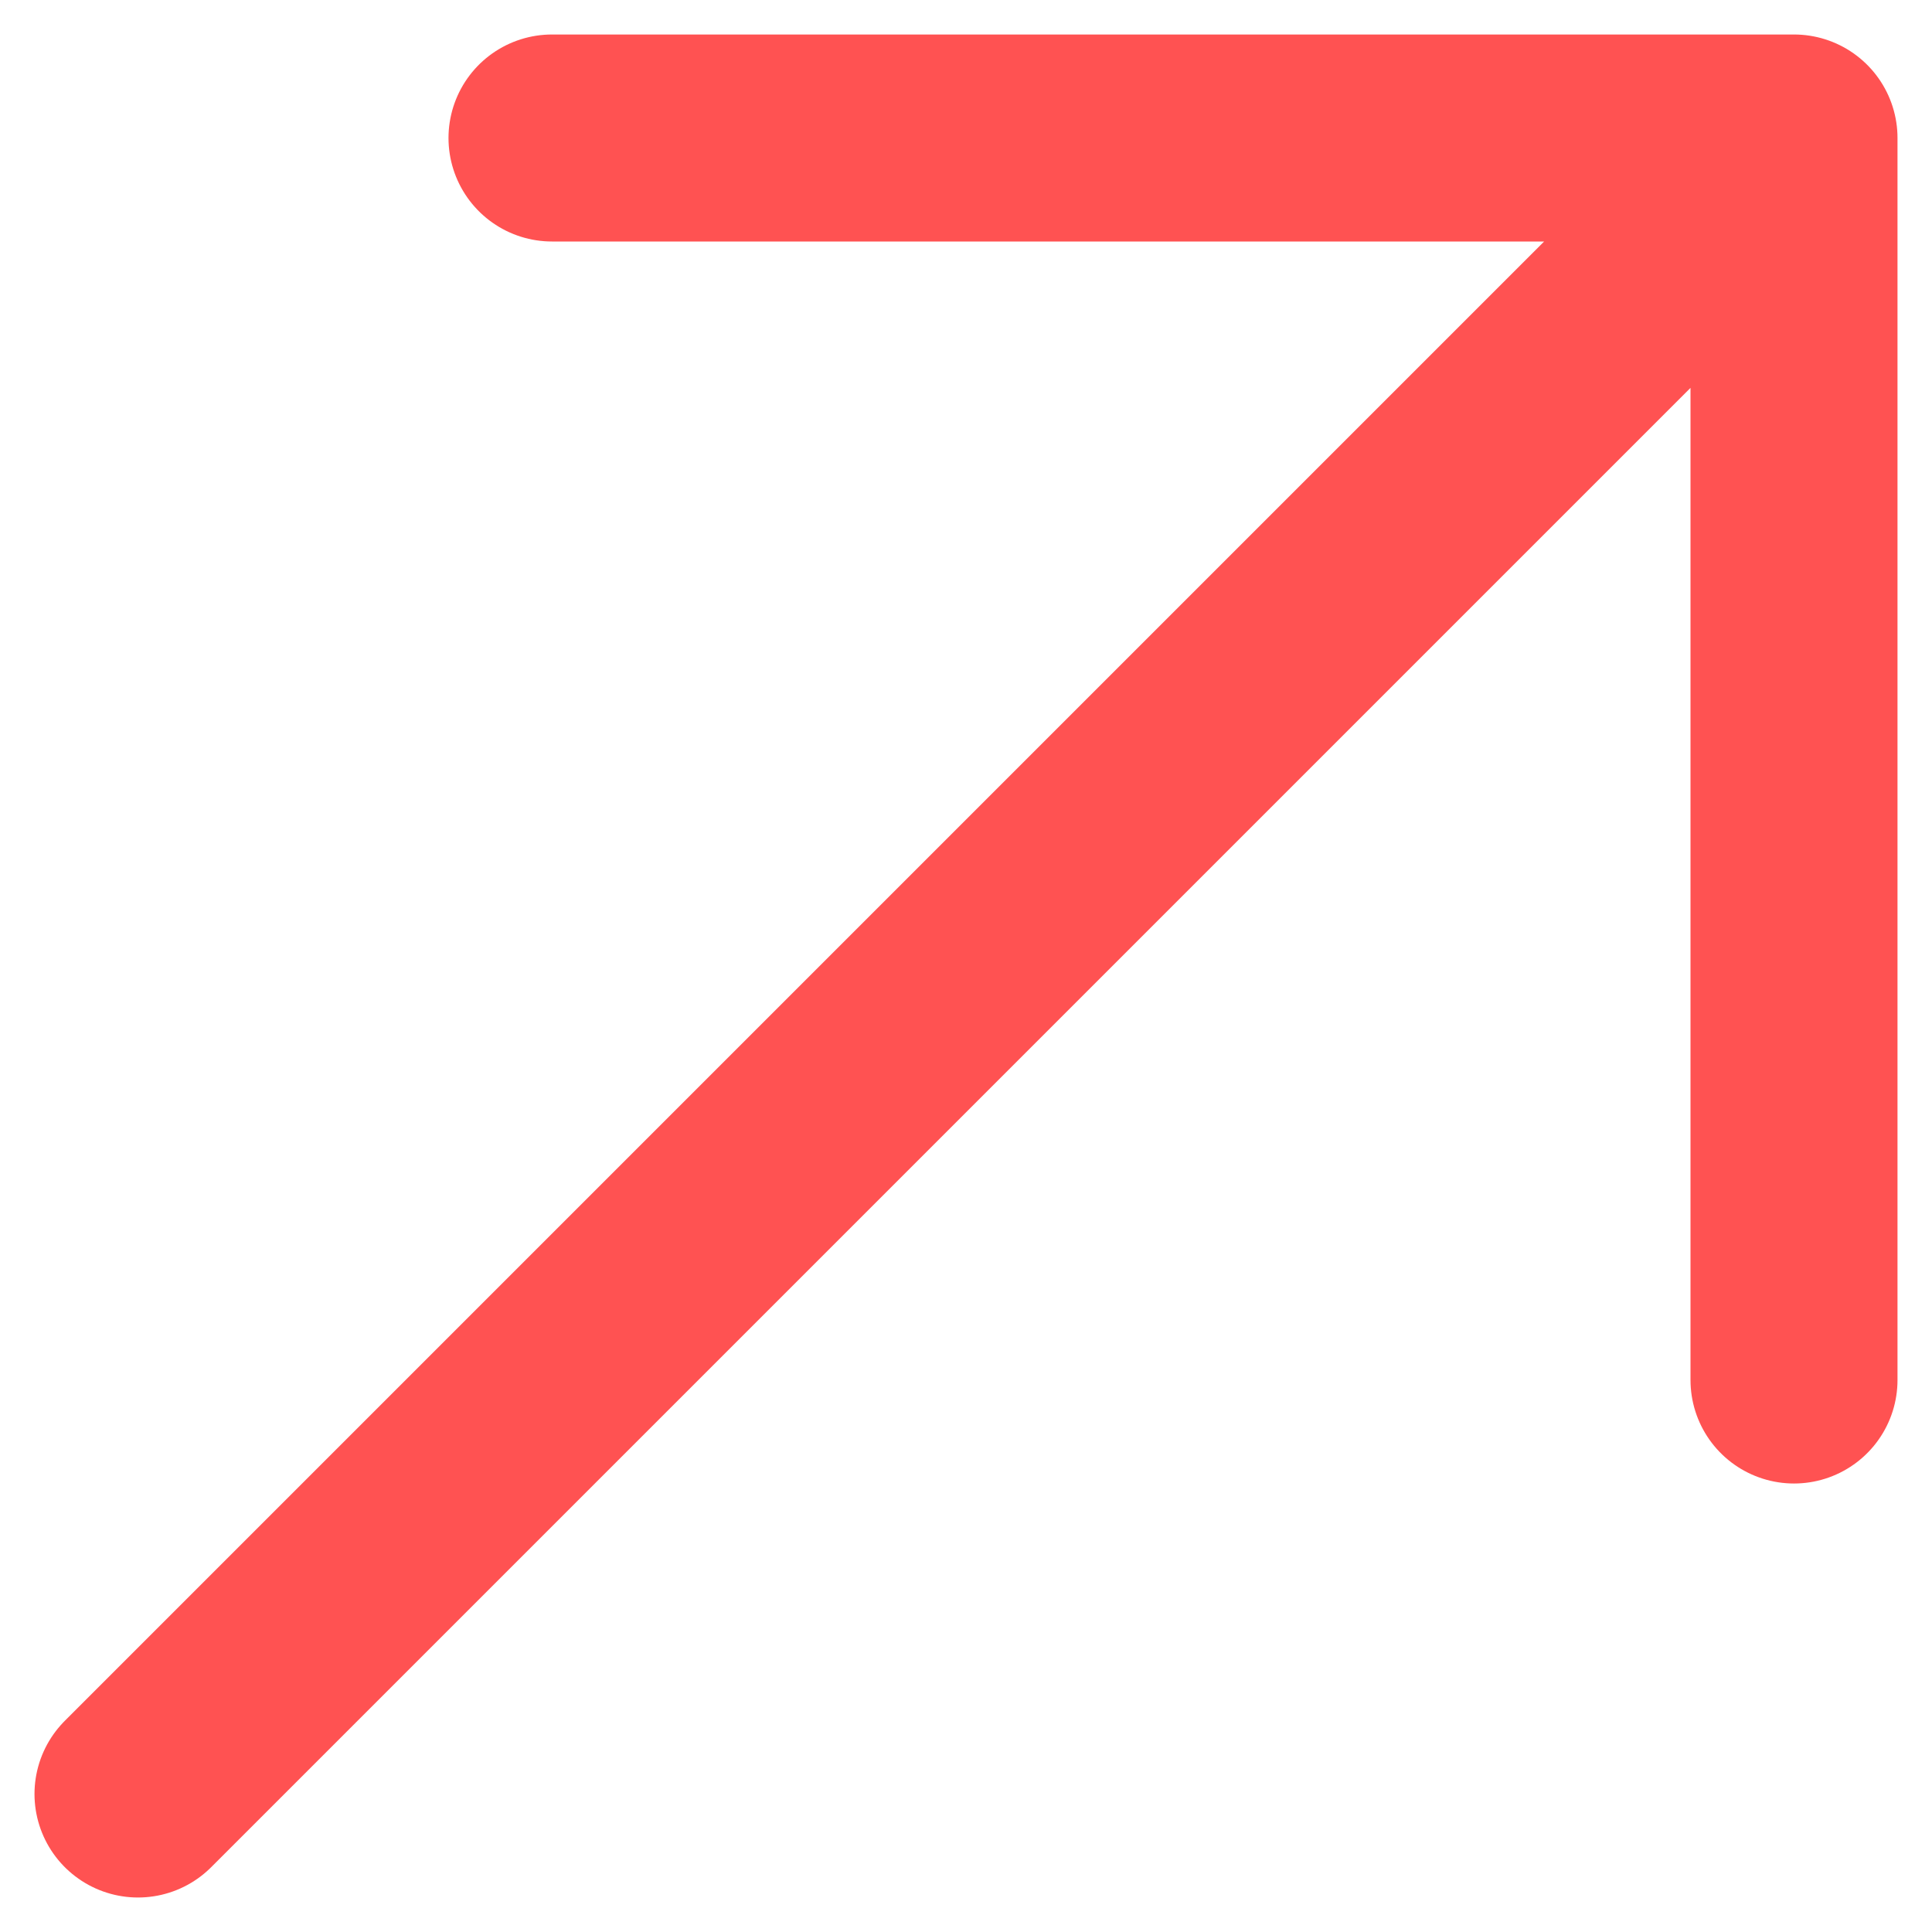
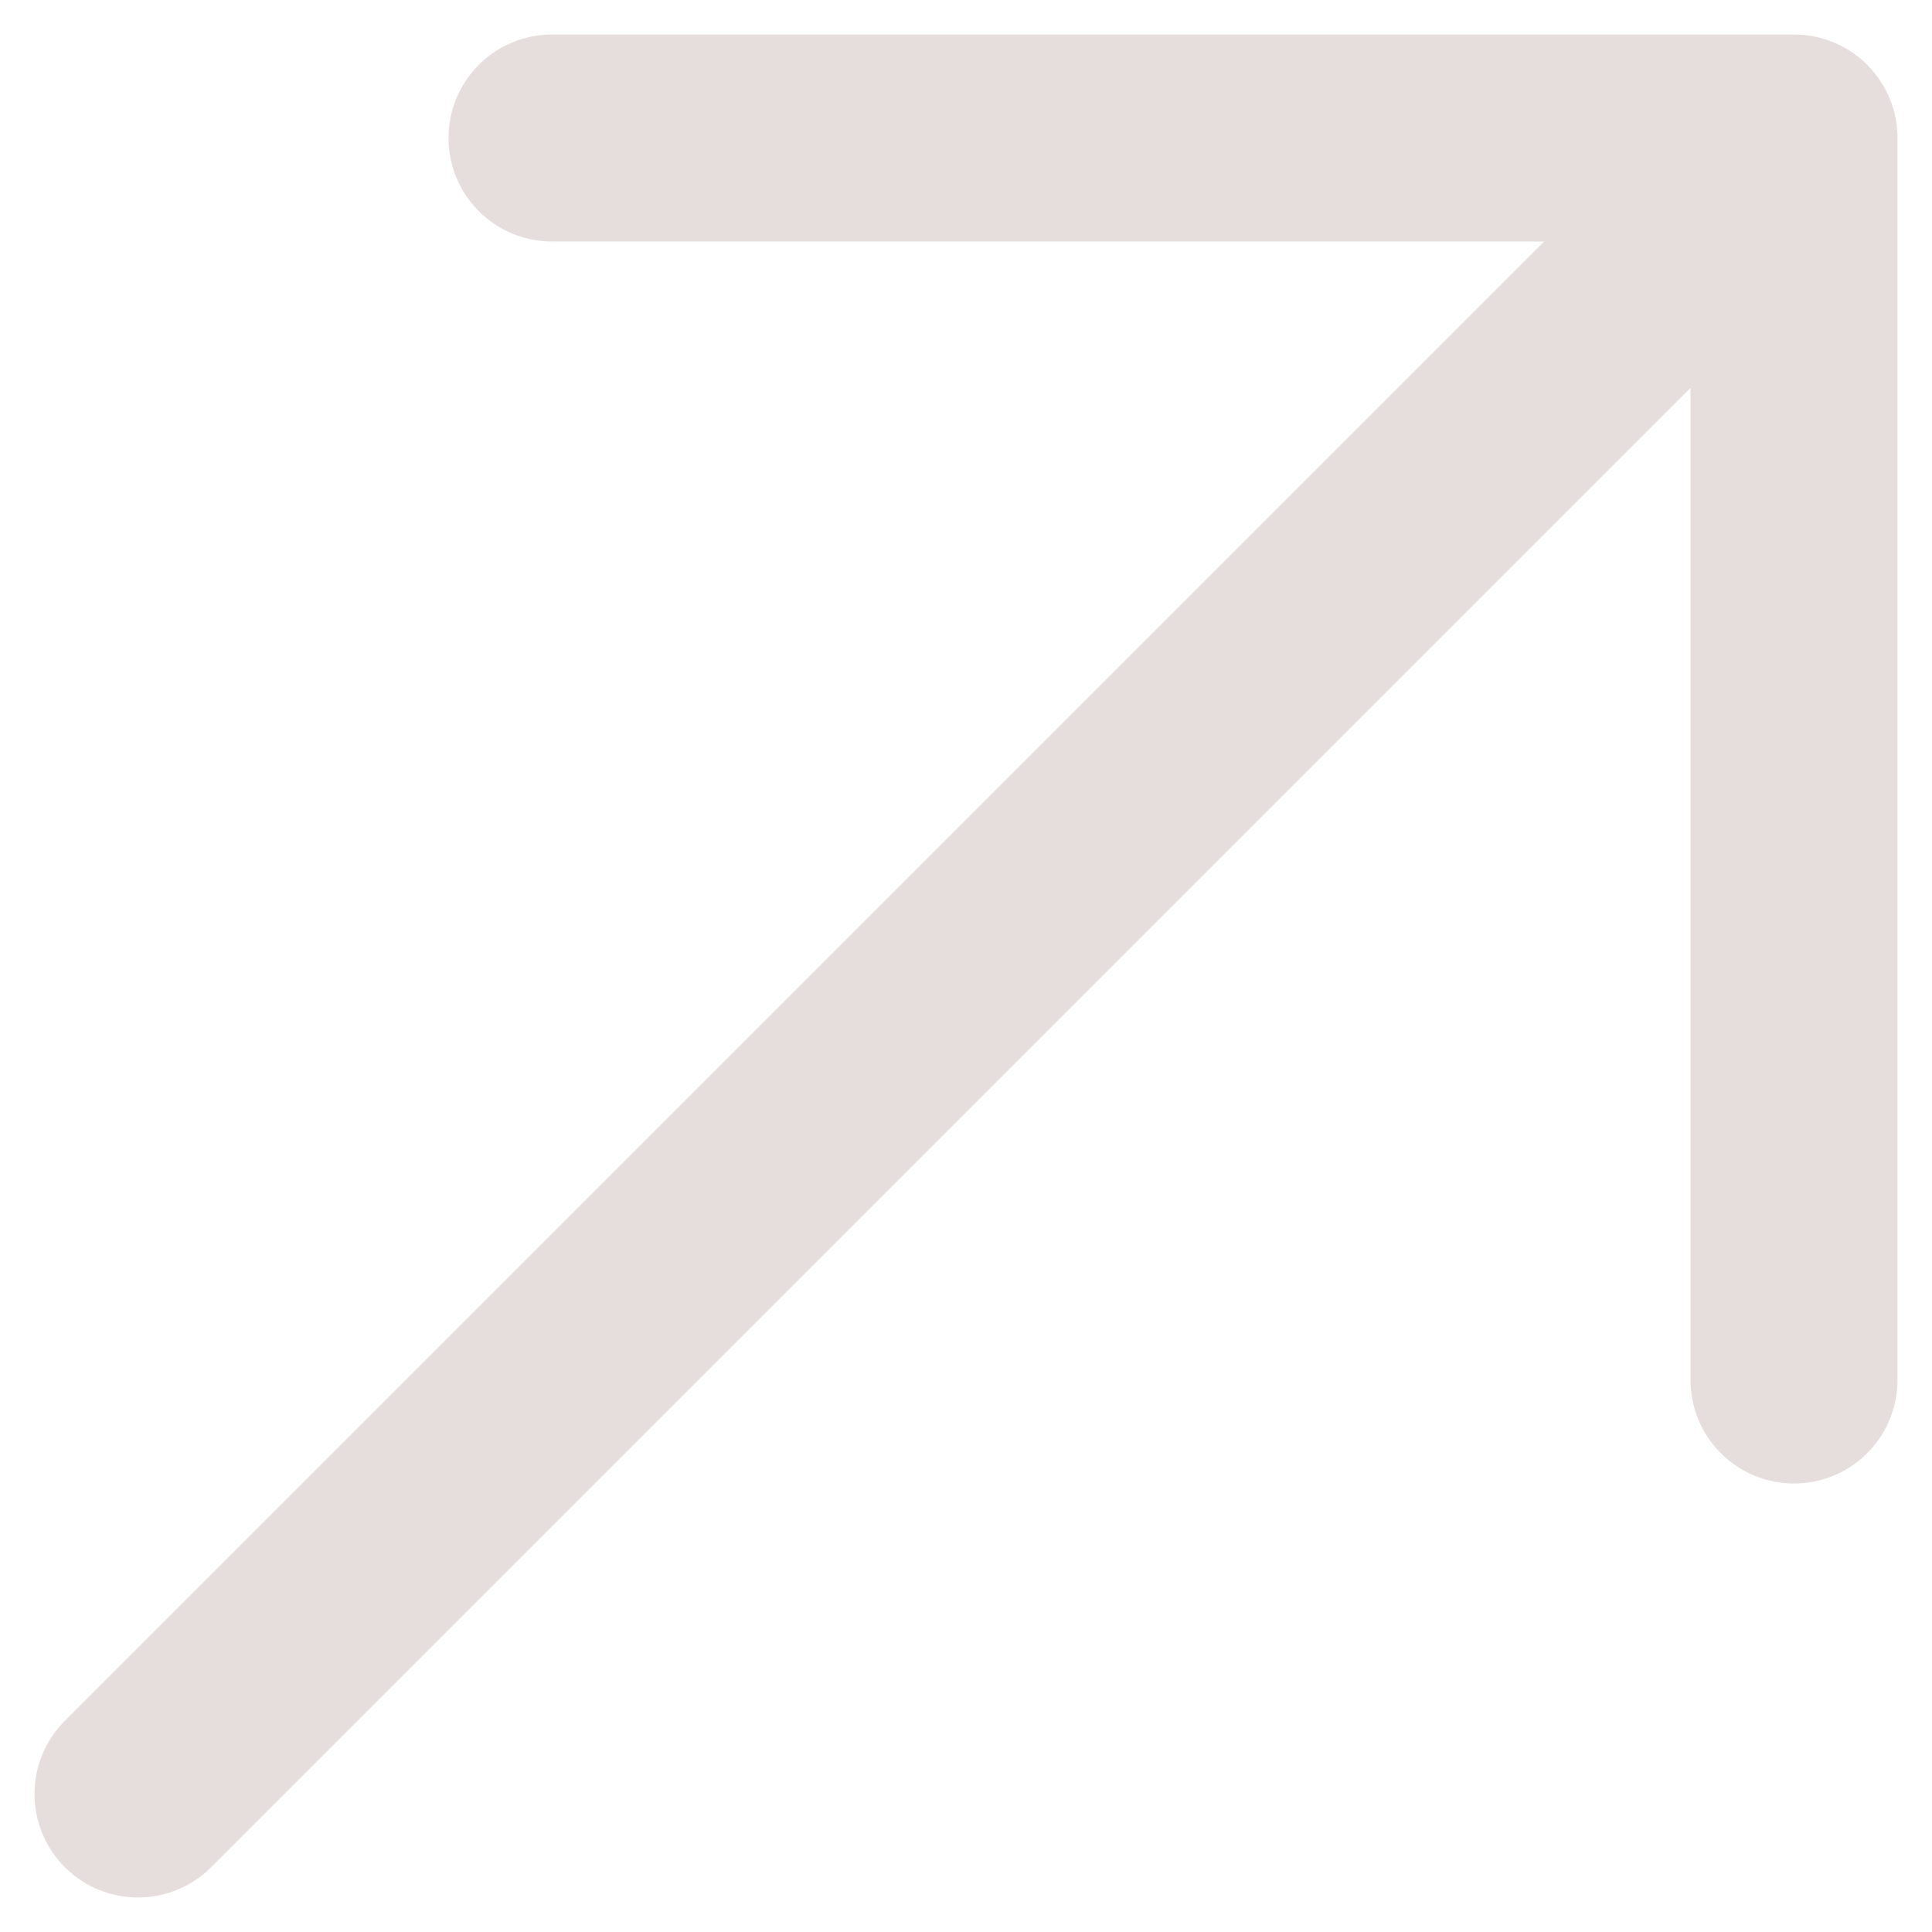
<svg xmlns="http://www.w3.org/2000/svg" width="14" height="14" viewBox="0 0 14 14" fill="none">
-   <path d="M1 13L13 1M13 1H4M13 1V10" stroke="#ff5252" stroke-width="1.5" stroke-linecap="round" stroke-linejoin="round" />
+   <path d="M1 13L13 1M13 1H4M13 1V10" stroke="#E6DEDD" stroke-width="1.5" stroke-linecap="round" stroke-linejoin="round" />
</svg>
